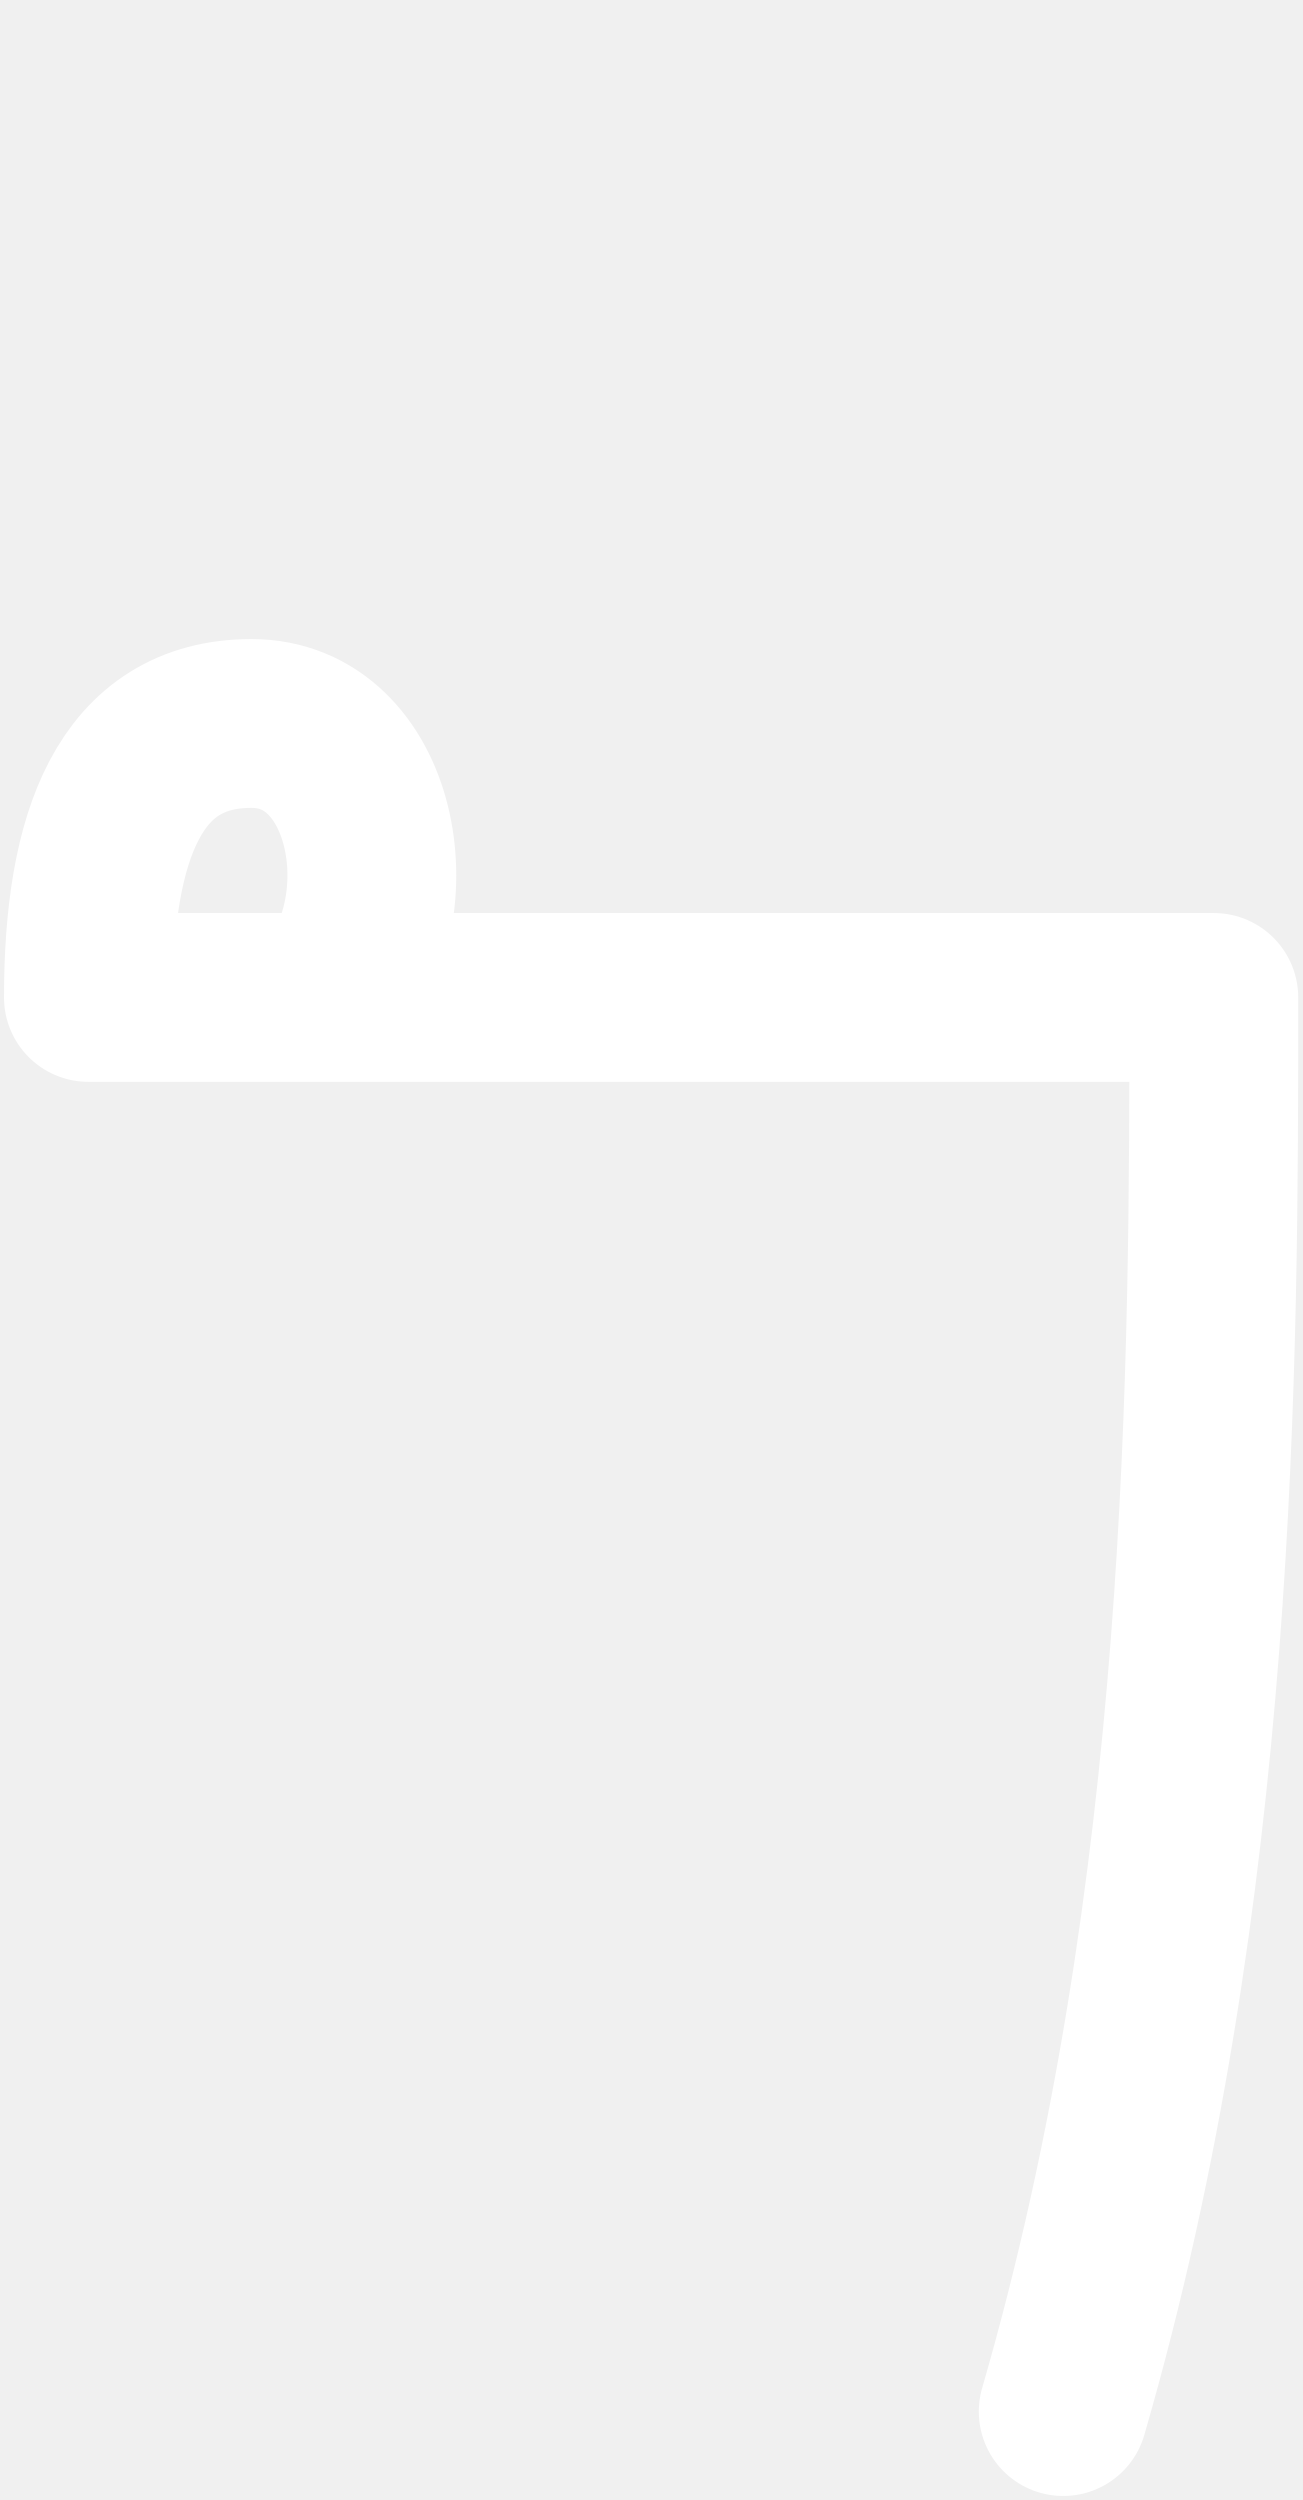
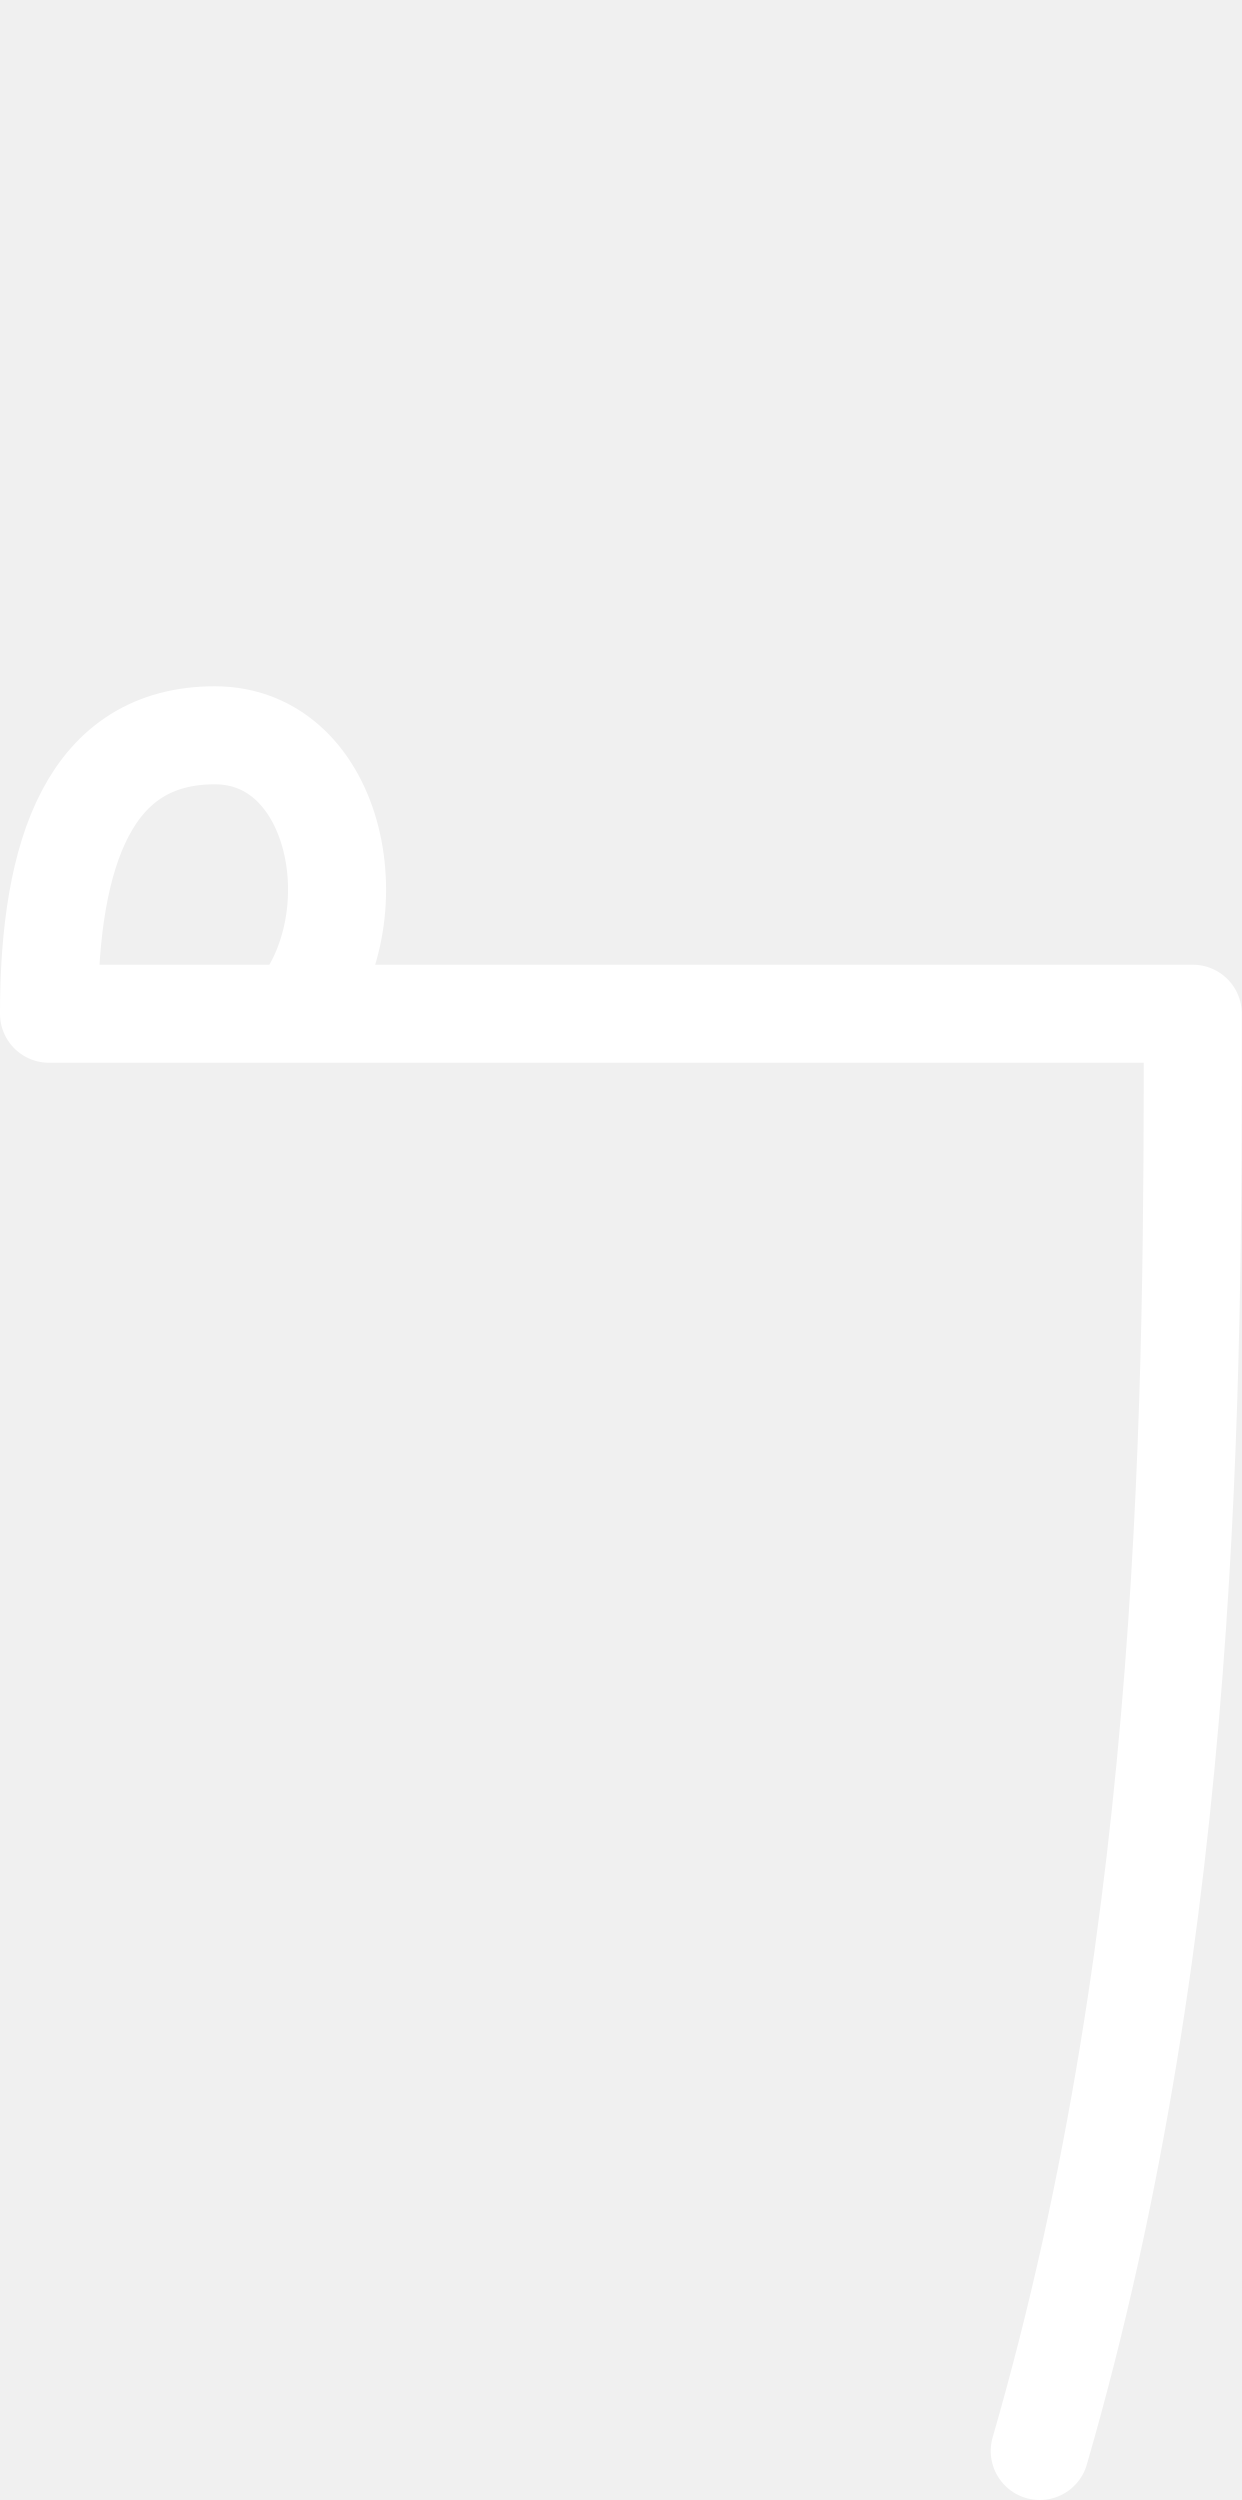
- <svg xmlns="http://www.w3.org/2000/svg" width="162" height="311" viewBox="0 0 162 311" fill="none">
-   <path d="M41.1 124.081C50.794 112.5 46.432 90 31.284 90C16.136 90 10.998 104.033 10.998 124.081H150.998C150.998 169.09 150.999 235.346 132.263 300" stroke="white" stroke-width="21" stroke-linecap="round" stroke-linejoin="round" />
+ <svg xmlns="http://www.w3.org/2000/svg" width="152" height="306" viewBox="0 0 152 306" fill="none">
+   <path d="M36.1 124.081C45.794 112.5 41.432 90 26.284 90C11.136 90 5.998 104.033 5.998 124.081H145.998C145.998 169.09 145.999 235.346 127.263 300" stroke="white" stroke-width="12" stroke-linecap="round" stroke-linejoin="round" />
</svg>
